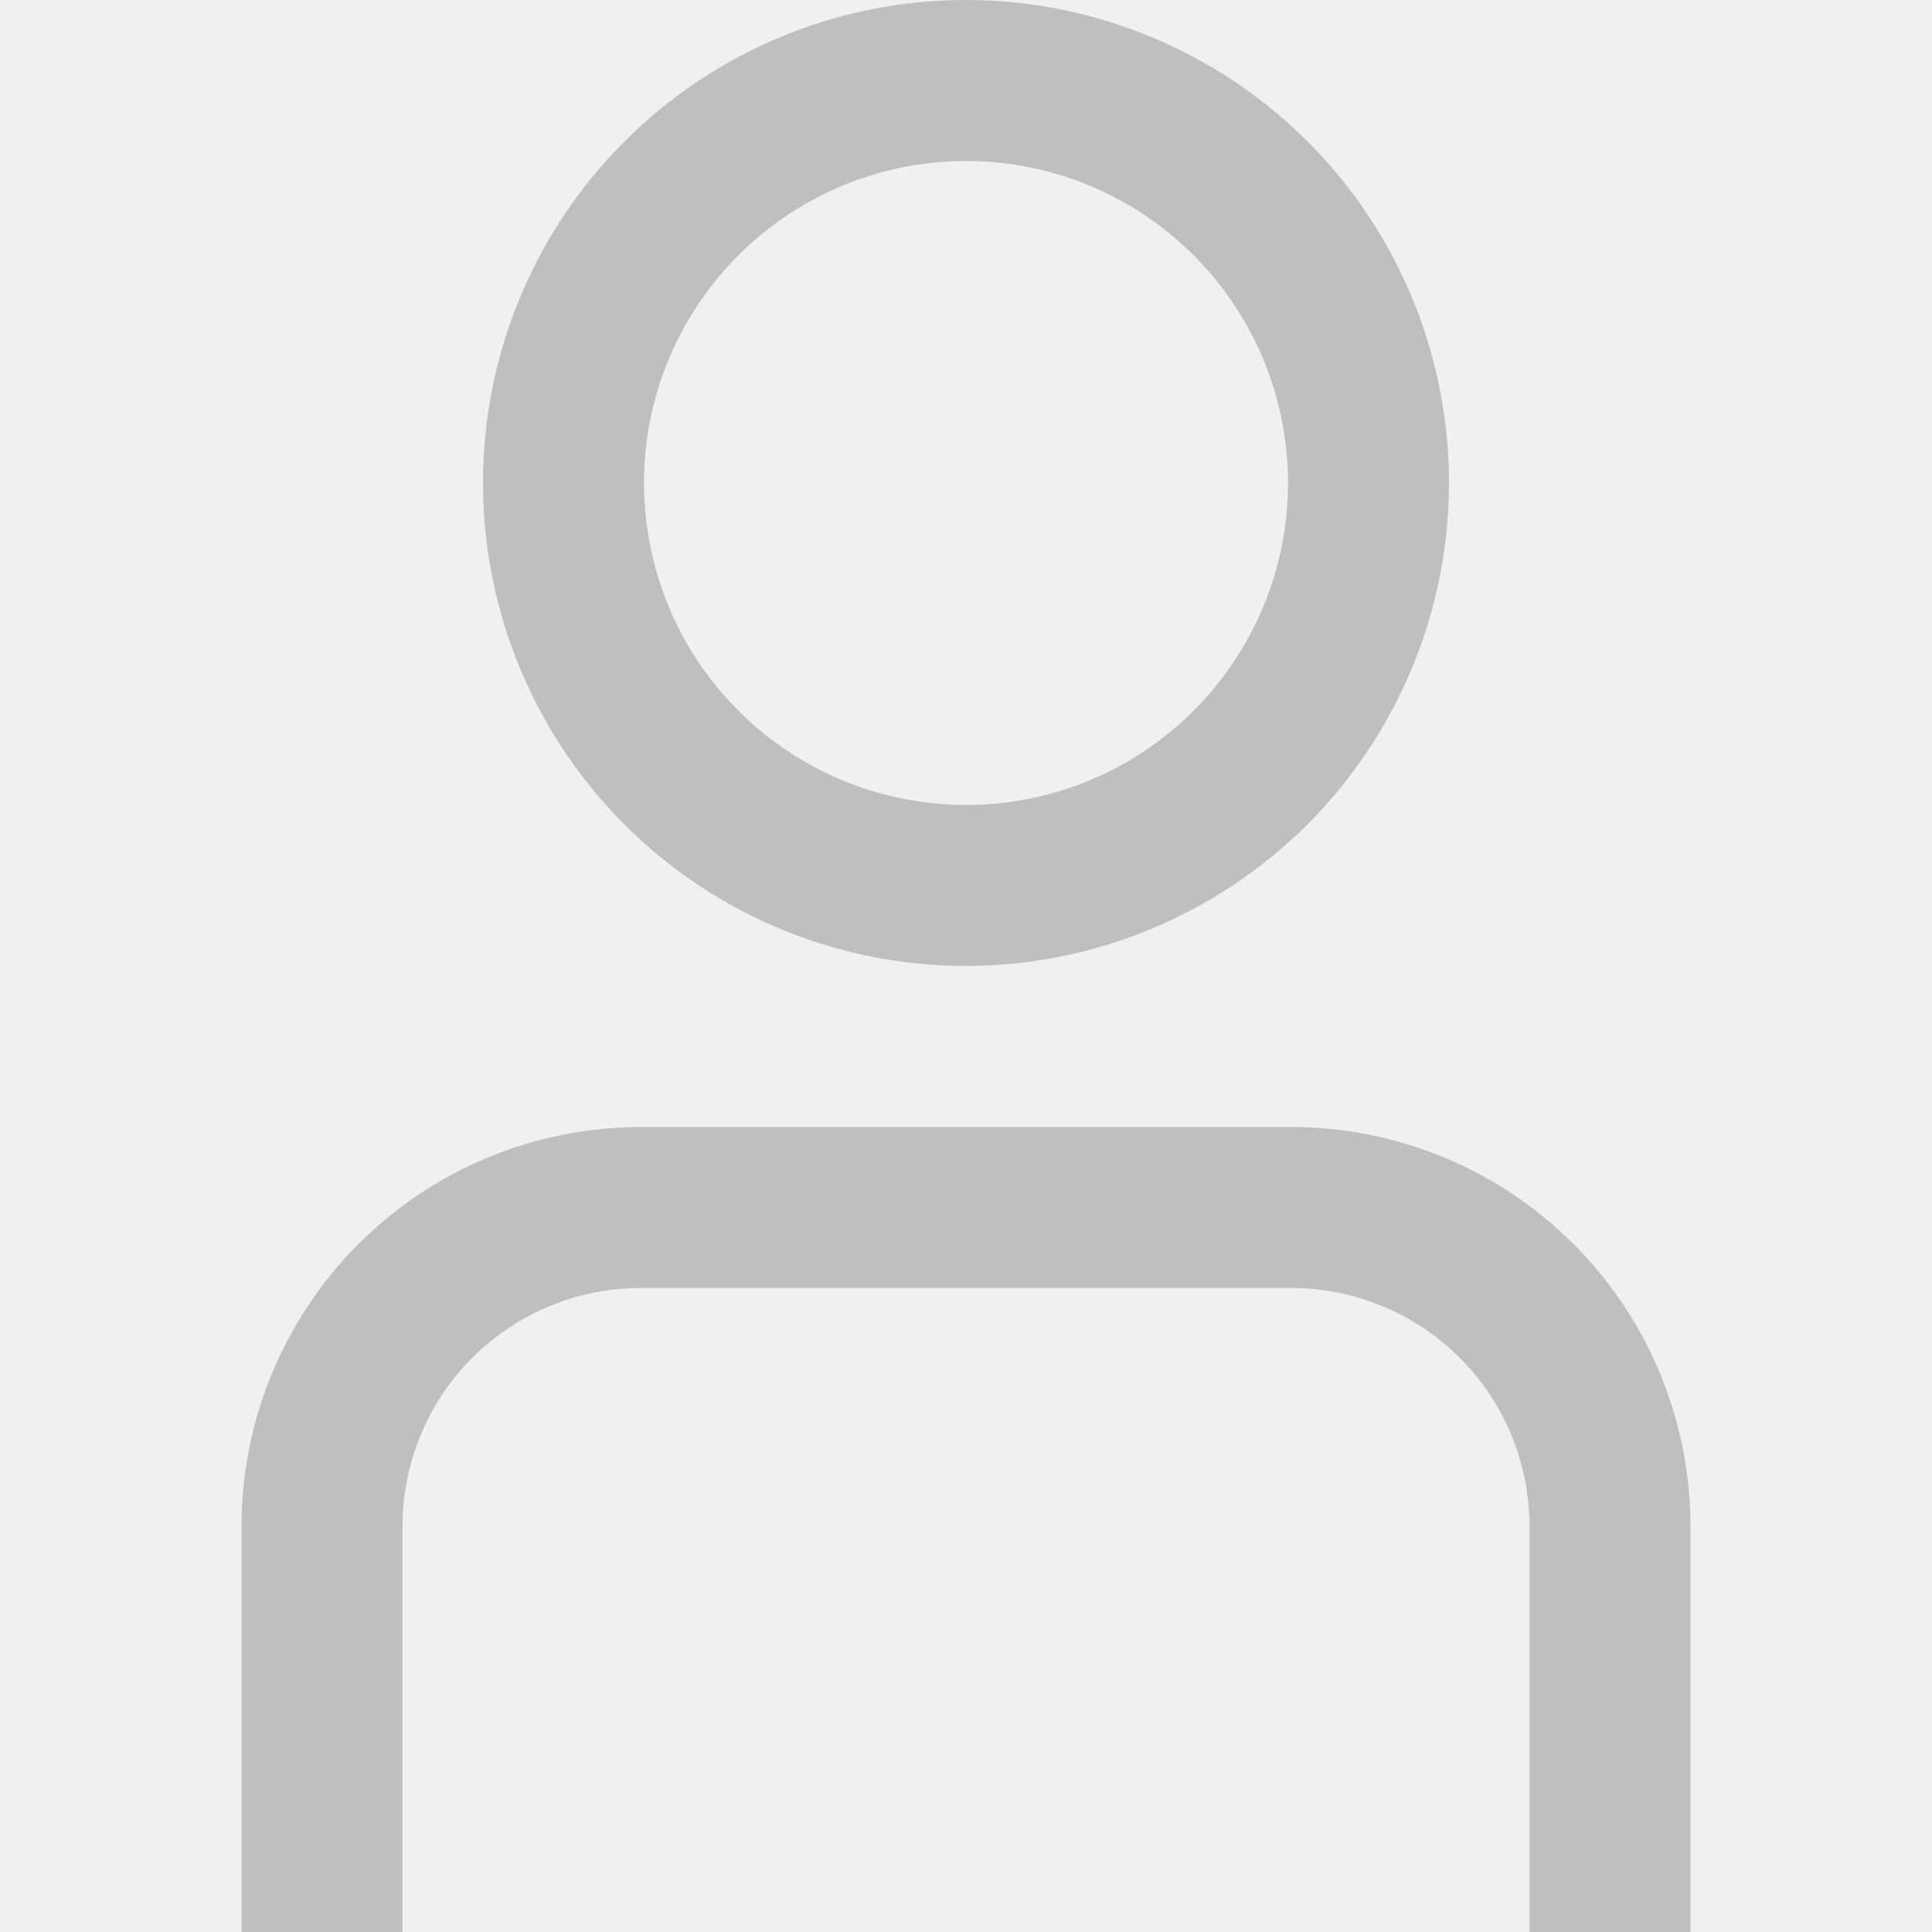
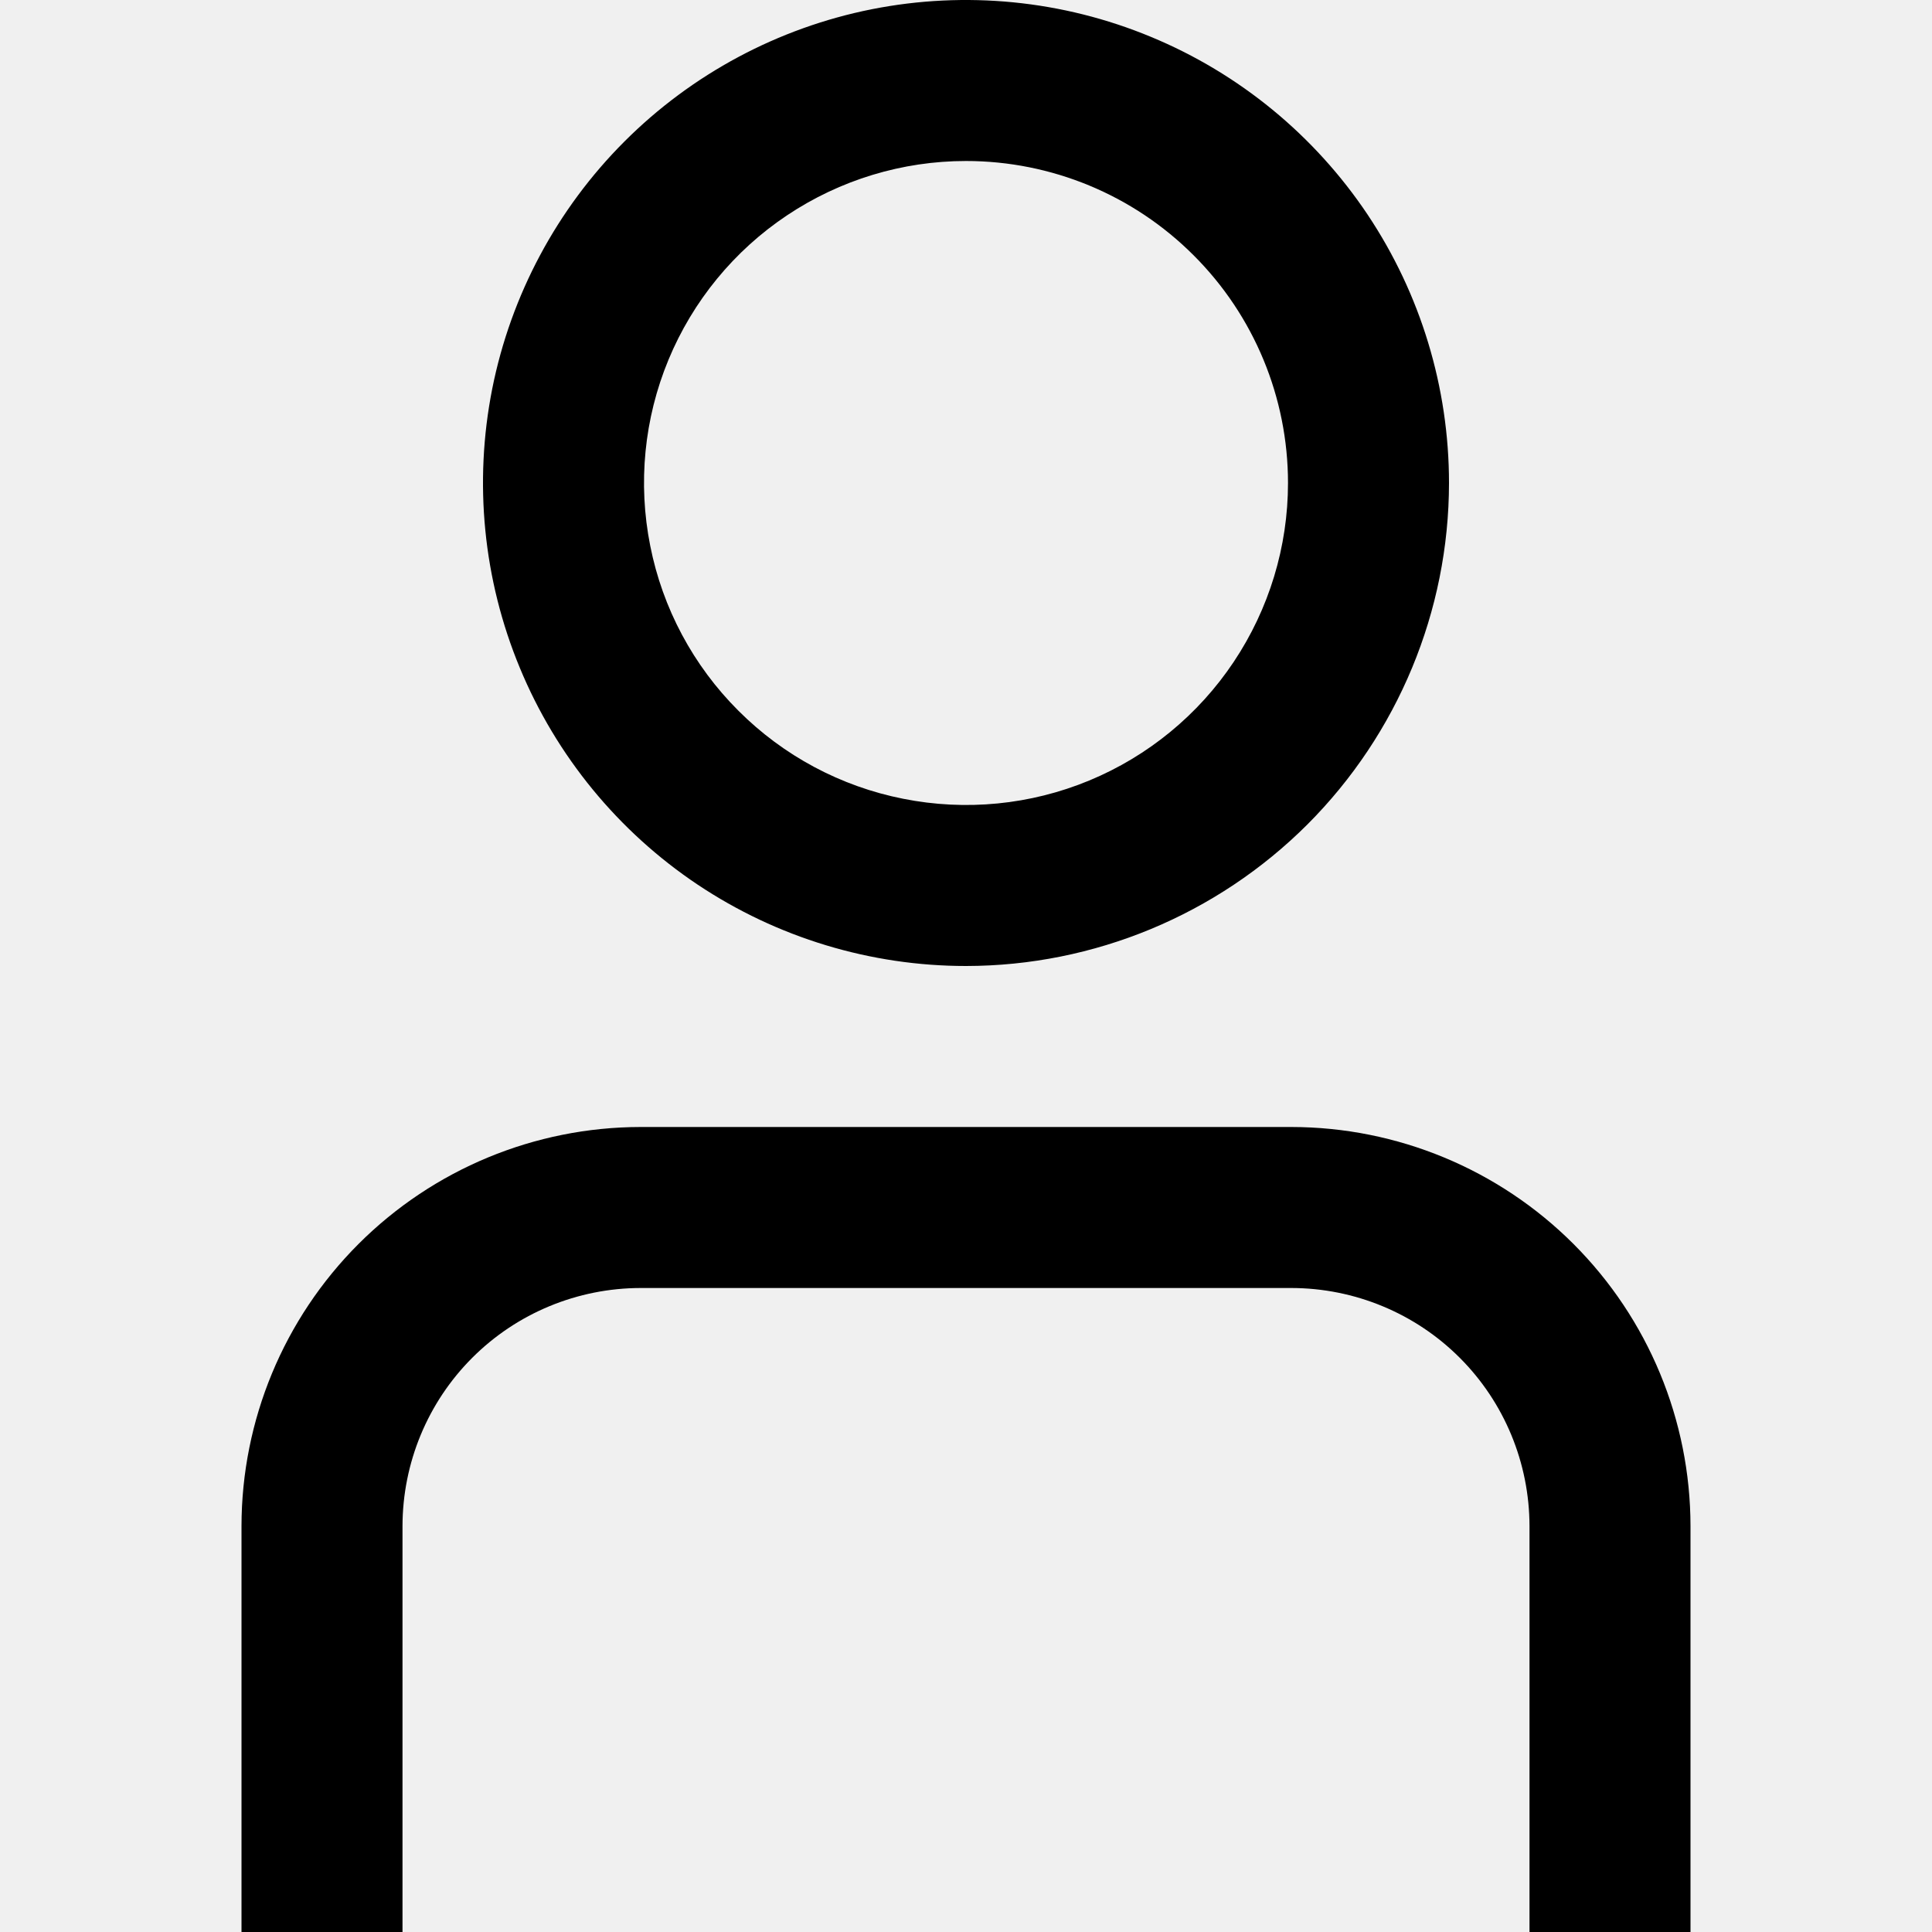
<svg xmlns="http://www.w3.org/2000/svg" width="18" height="18" viewBox="0 0 18 18" fill="none">
  <g clip-path="url(#clip0_1494_1043)">
-     <path d="M15.75 18H14.25V14.218C14.249 13.63 14.016 13.066 13.6 12.65C13.184 12.234 12.62 12.001 12.032 12H5.968C5.38 12.001 4.816 12.234 4.4 12.65C3.984 13.066 3.751 13.63 3.75 14.218V18H2.25V14.218C2.251 13.232 2.643 12.287 3.34 11.59C4.037 10.893 4.982 10.501 5.968 10.5H12.032C13.018 10.501 13.963 10.893 14.66 11.59C15.357 12.287 15.749 13.232 15.75 14.218V18Z" fill="#BFBFBF" />
-     <path d="M9 9C8.11 9 7.24 8.736 6.5 8.242C5.76 7.747 5.183 7.044 4.843 6.222C4.502 5.4 4.413 4.495 4.586 3.622C4.76 2.749 5.189 1.947 5.818 1.318C6.447 0.689 7.249 0.26 8.122 0.086C8.995 -0.087 9.9 0.002 10.722 0.343C11.544 0.683 12.247 1.26 12.742 2C13.236 2.74 13.5 3.61 13.5 4.5C13.499 5.693 13.024 6.837 12.181 7.681C11.337 8.524 10.193 8.999 9 9ZM9 1.5C8.407 1.5 7.827 1.676 7.333 2.006C6.84 2.335 6.455 2.804 6.228 3.352C6.001 3.9 5.942 4.503 6.058 5.085C6.173 5.667 6.459 6.202 6.879 6.621C7.298 7.041 7.833 7.327 8.415 7.442C8.997 7.558 9.6 7.499 10.148 7.272C10.696 7.045 11.165 6.66 11.494 6.167C11.824 5.673 12 5.093 12 4.5C12 3.704 11.684 2.941 11.121 2.379C10.559 1.816 9.796 1.5 9 1.5Z" fill="#BFBFBF" />
+     <path d="M15.75 18H14.25V14.218C14.249 13.63 14.016 13.066 13.6 12.65C13.184 12.234 12.62 12.001 12.032 12H5.968C5.38 12.001 4.816 12.234 4.4 12.65C3.984 13.066 3.751 13.63 3.75 14.218V18H2.25V14.218C2.251 13.232 2.643 12.287 3.34 11.59C4.037 10.893 4.982 10.501 5.968 10.5H12.032C13.018 10.501 13.963 10.893 14.66 11.59C15.357 12.287 15.749 13.232 15.75 14.218V18Z" fill="currentColor" />
+     <path d="M9 9C8.11 9 7.24 8.736 6.5 8.242C5.76 7.747 5.183 7.044 4.843 6.222C4.502 5.4 4.413 4.495 4.586 3.622C4.76 2.749 5.189 1.947 5.818 1.318C6.447 0.689 7.249 0.26 8.122 0.086C8.995 -0.087 9.9 0.002 10.722 0.343C11.544 0.683 12.247 1.26 12.742 2C13.236 2.74 13.5 3.61 13.5 4.5C13.499 5.693 13.024 6.837 12.181 7.681C11.337 8.524 10.193 8.999 9 9ZM9 1.5C8.407 1.5 7.827 1.676 7.333 2.006C6.84 2.335 6.455 2.804 6.228 3.352C6.001 3.9 5.942 4.503 6.058 5.085C6.173 5.667 6.459 6.202 6.879 6.621C7.298 7.041 7.833 7.327 8.415 7.442C8.997 7.558 9.6 7.499 10.148 7.272C10.696 7.045 11.165 6.66 11.494 6.167C11.824 5.673 12 5.093 12 4.5C12 3.704 11.684 2.941 11.121 2.379C10.559 1.816 9.796 1.5 9 1.5Z" fill="currentColor" />
  </g>
  <defs>
    <clipPath id="clip0_1494_1043">
      <rect width="18" height="18" fill="white" />
    </clipPath>
  </defs>
</svg>
